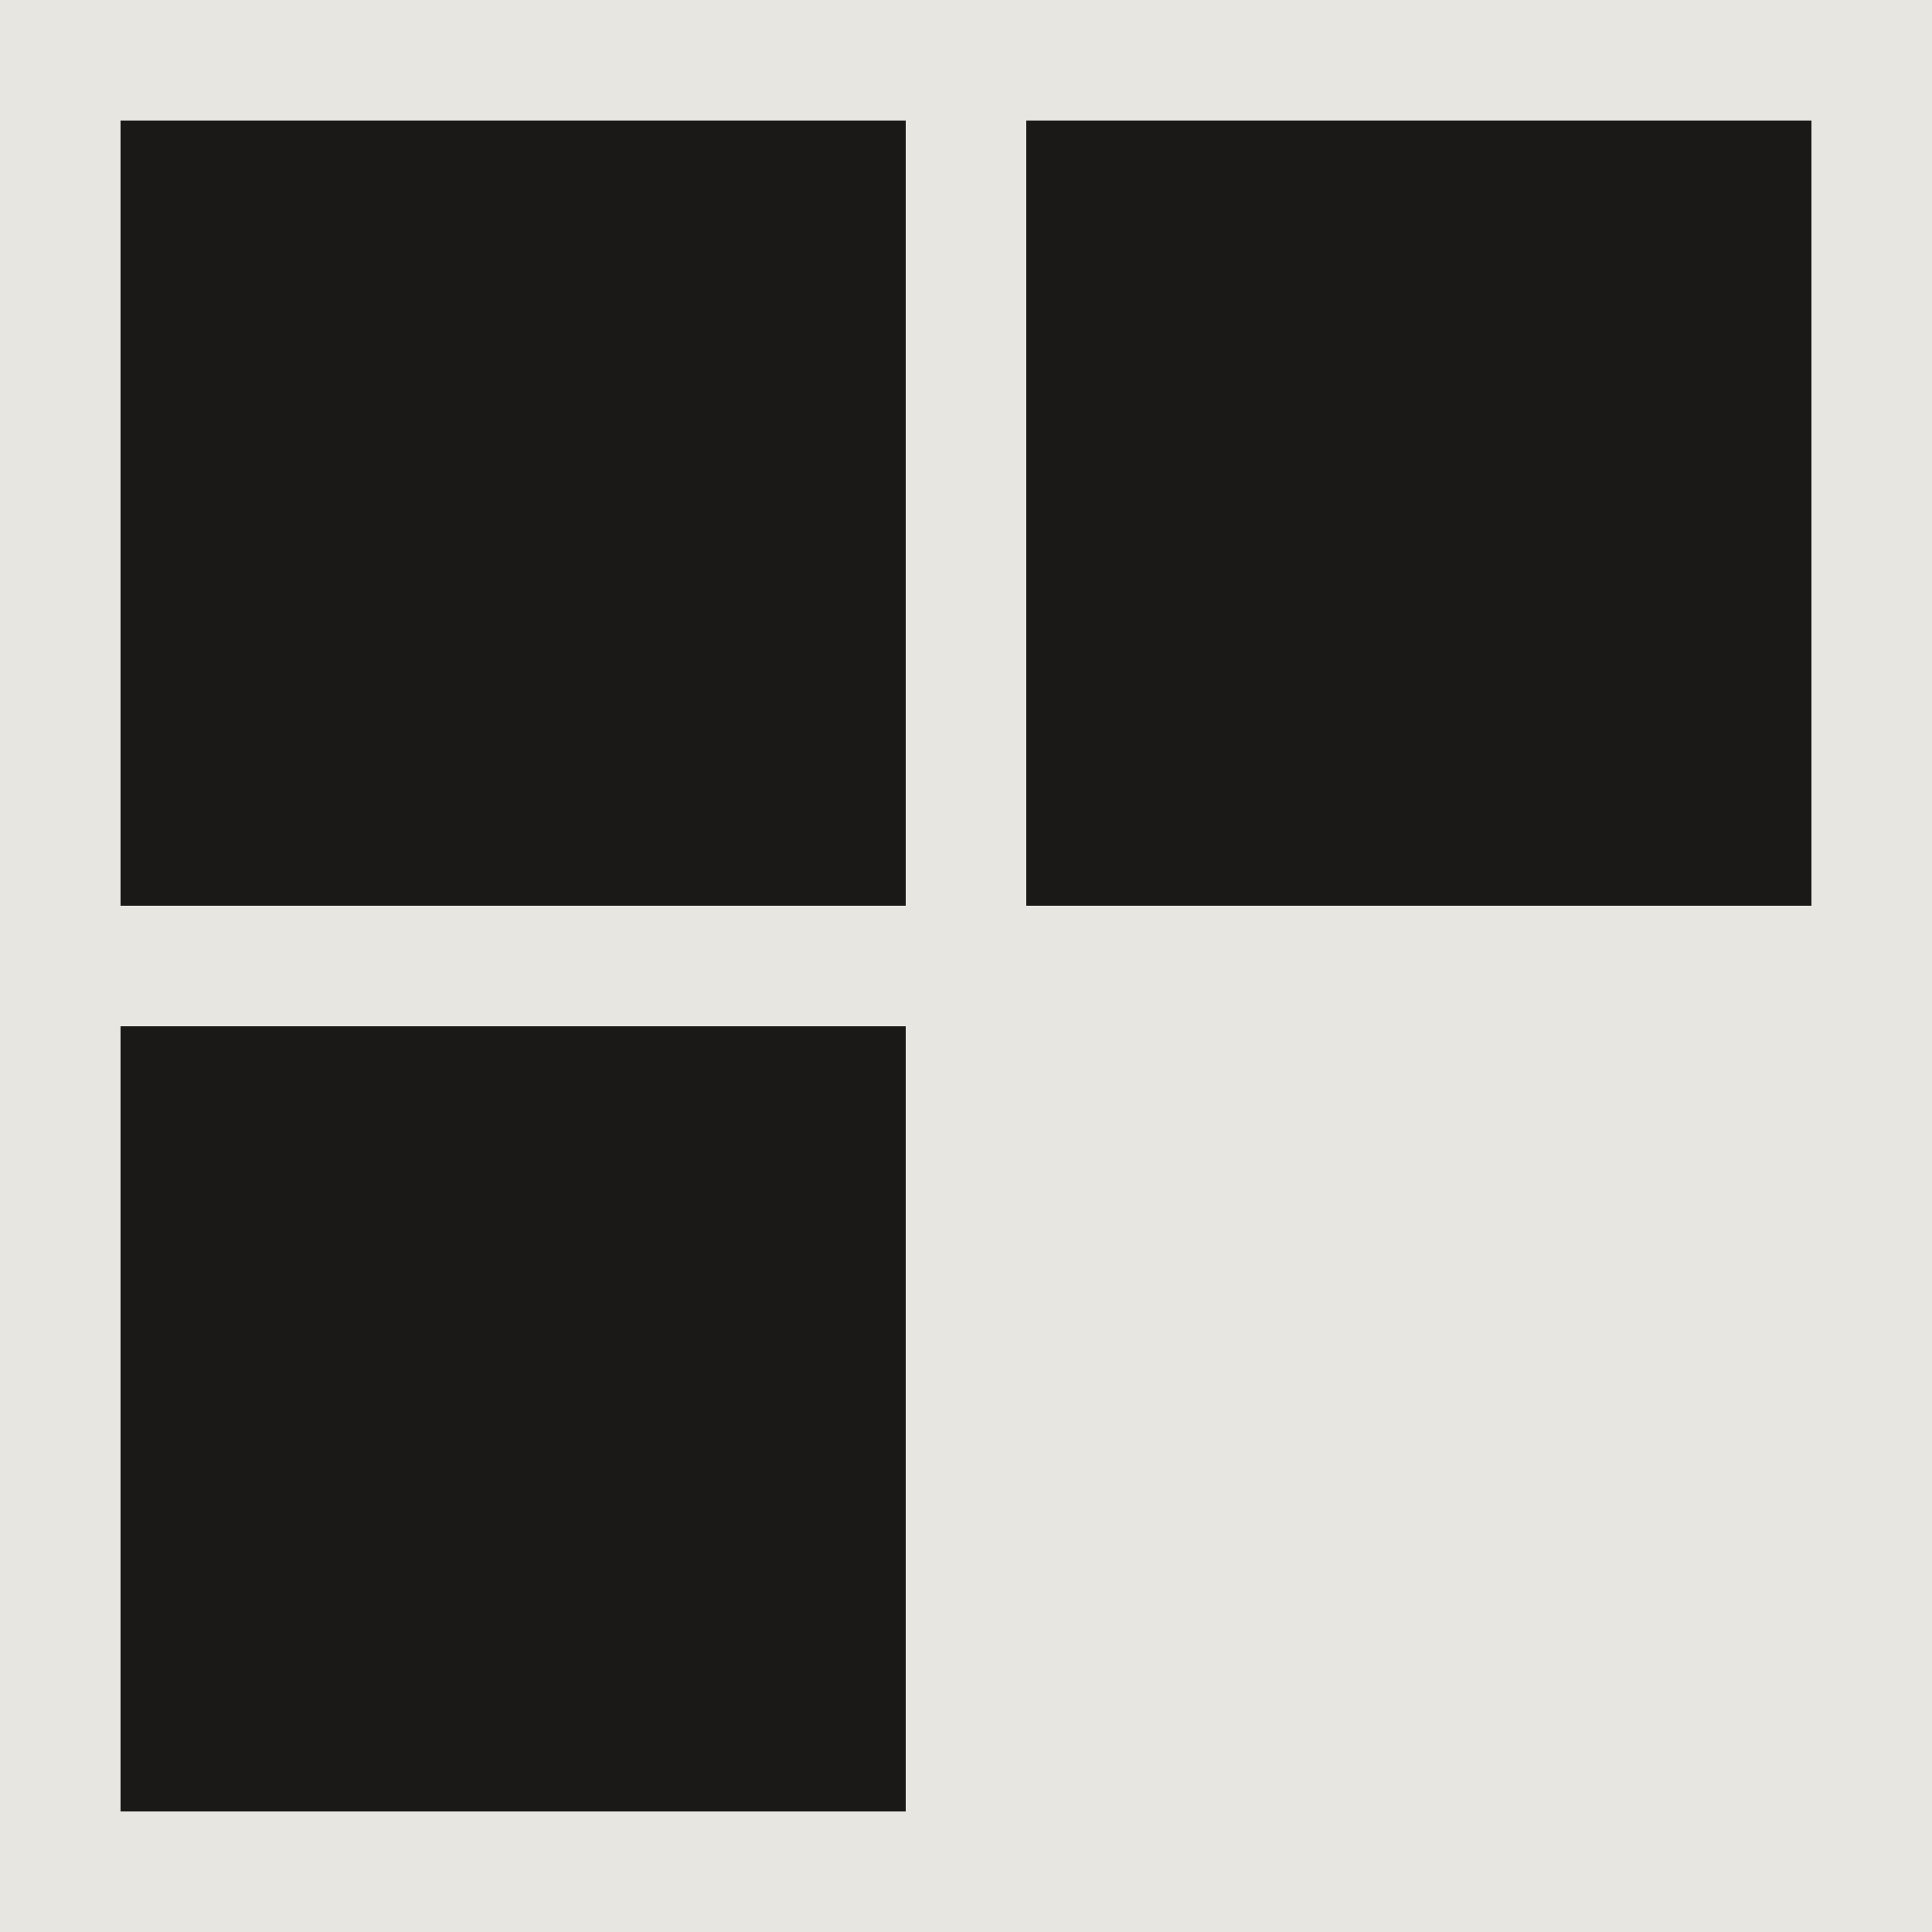
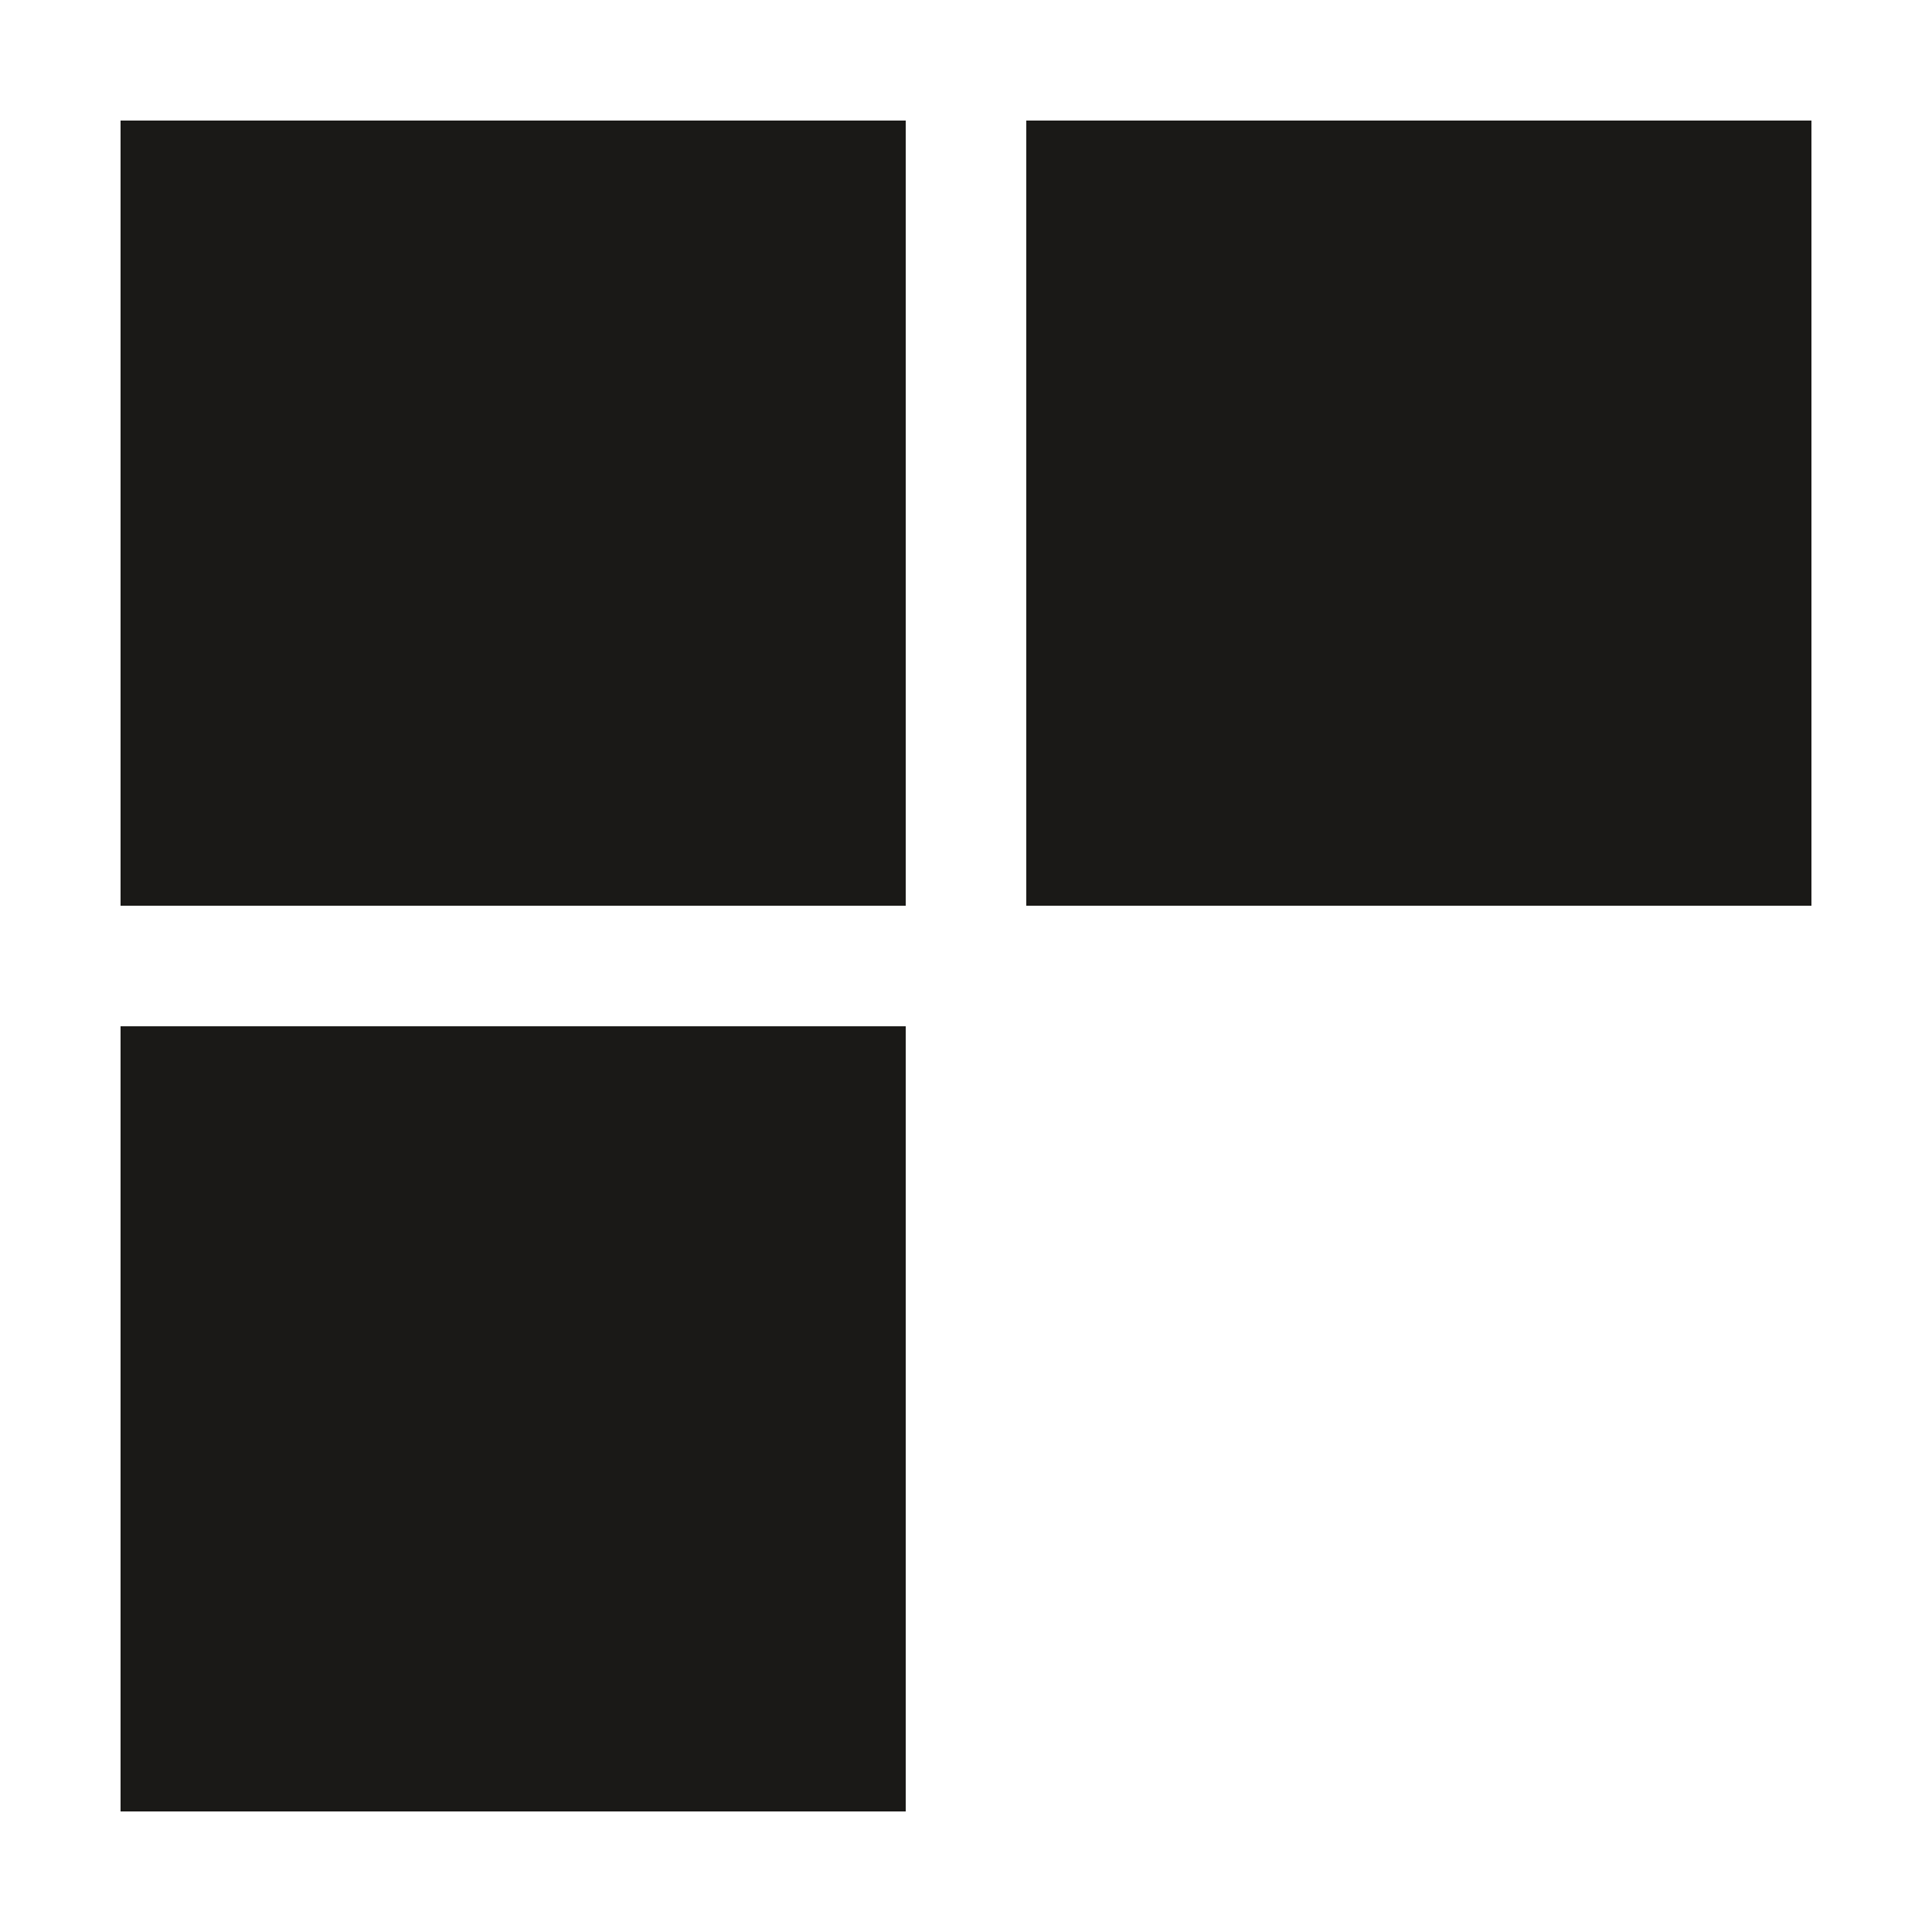
<svg xmlns="http://www.w3.org/2000/svg" viewBox="0 0 32 32" shape-rendering="crispEdges">
  <style>
-     .ground { fill: #e8e6e1; }
    .mark { fill: #1a1917; }
    @media (prefers-color-scheme: dark) {
-       .ground { fill: #0b0a09; }
      .mark { fill: #f2f2f2; }
    }
  </style>
-   <rect class="ground" width="32" height="32" />
  <rect class="mark" x="2" y="2" width="13" height="13" />
  <rect class="mark" x="17" y="2" width="13" height="13" />
  <rect class="mark" x="2" y="17" width="13" height="13" />
</svg>
